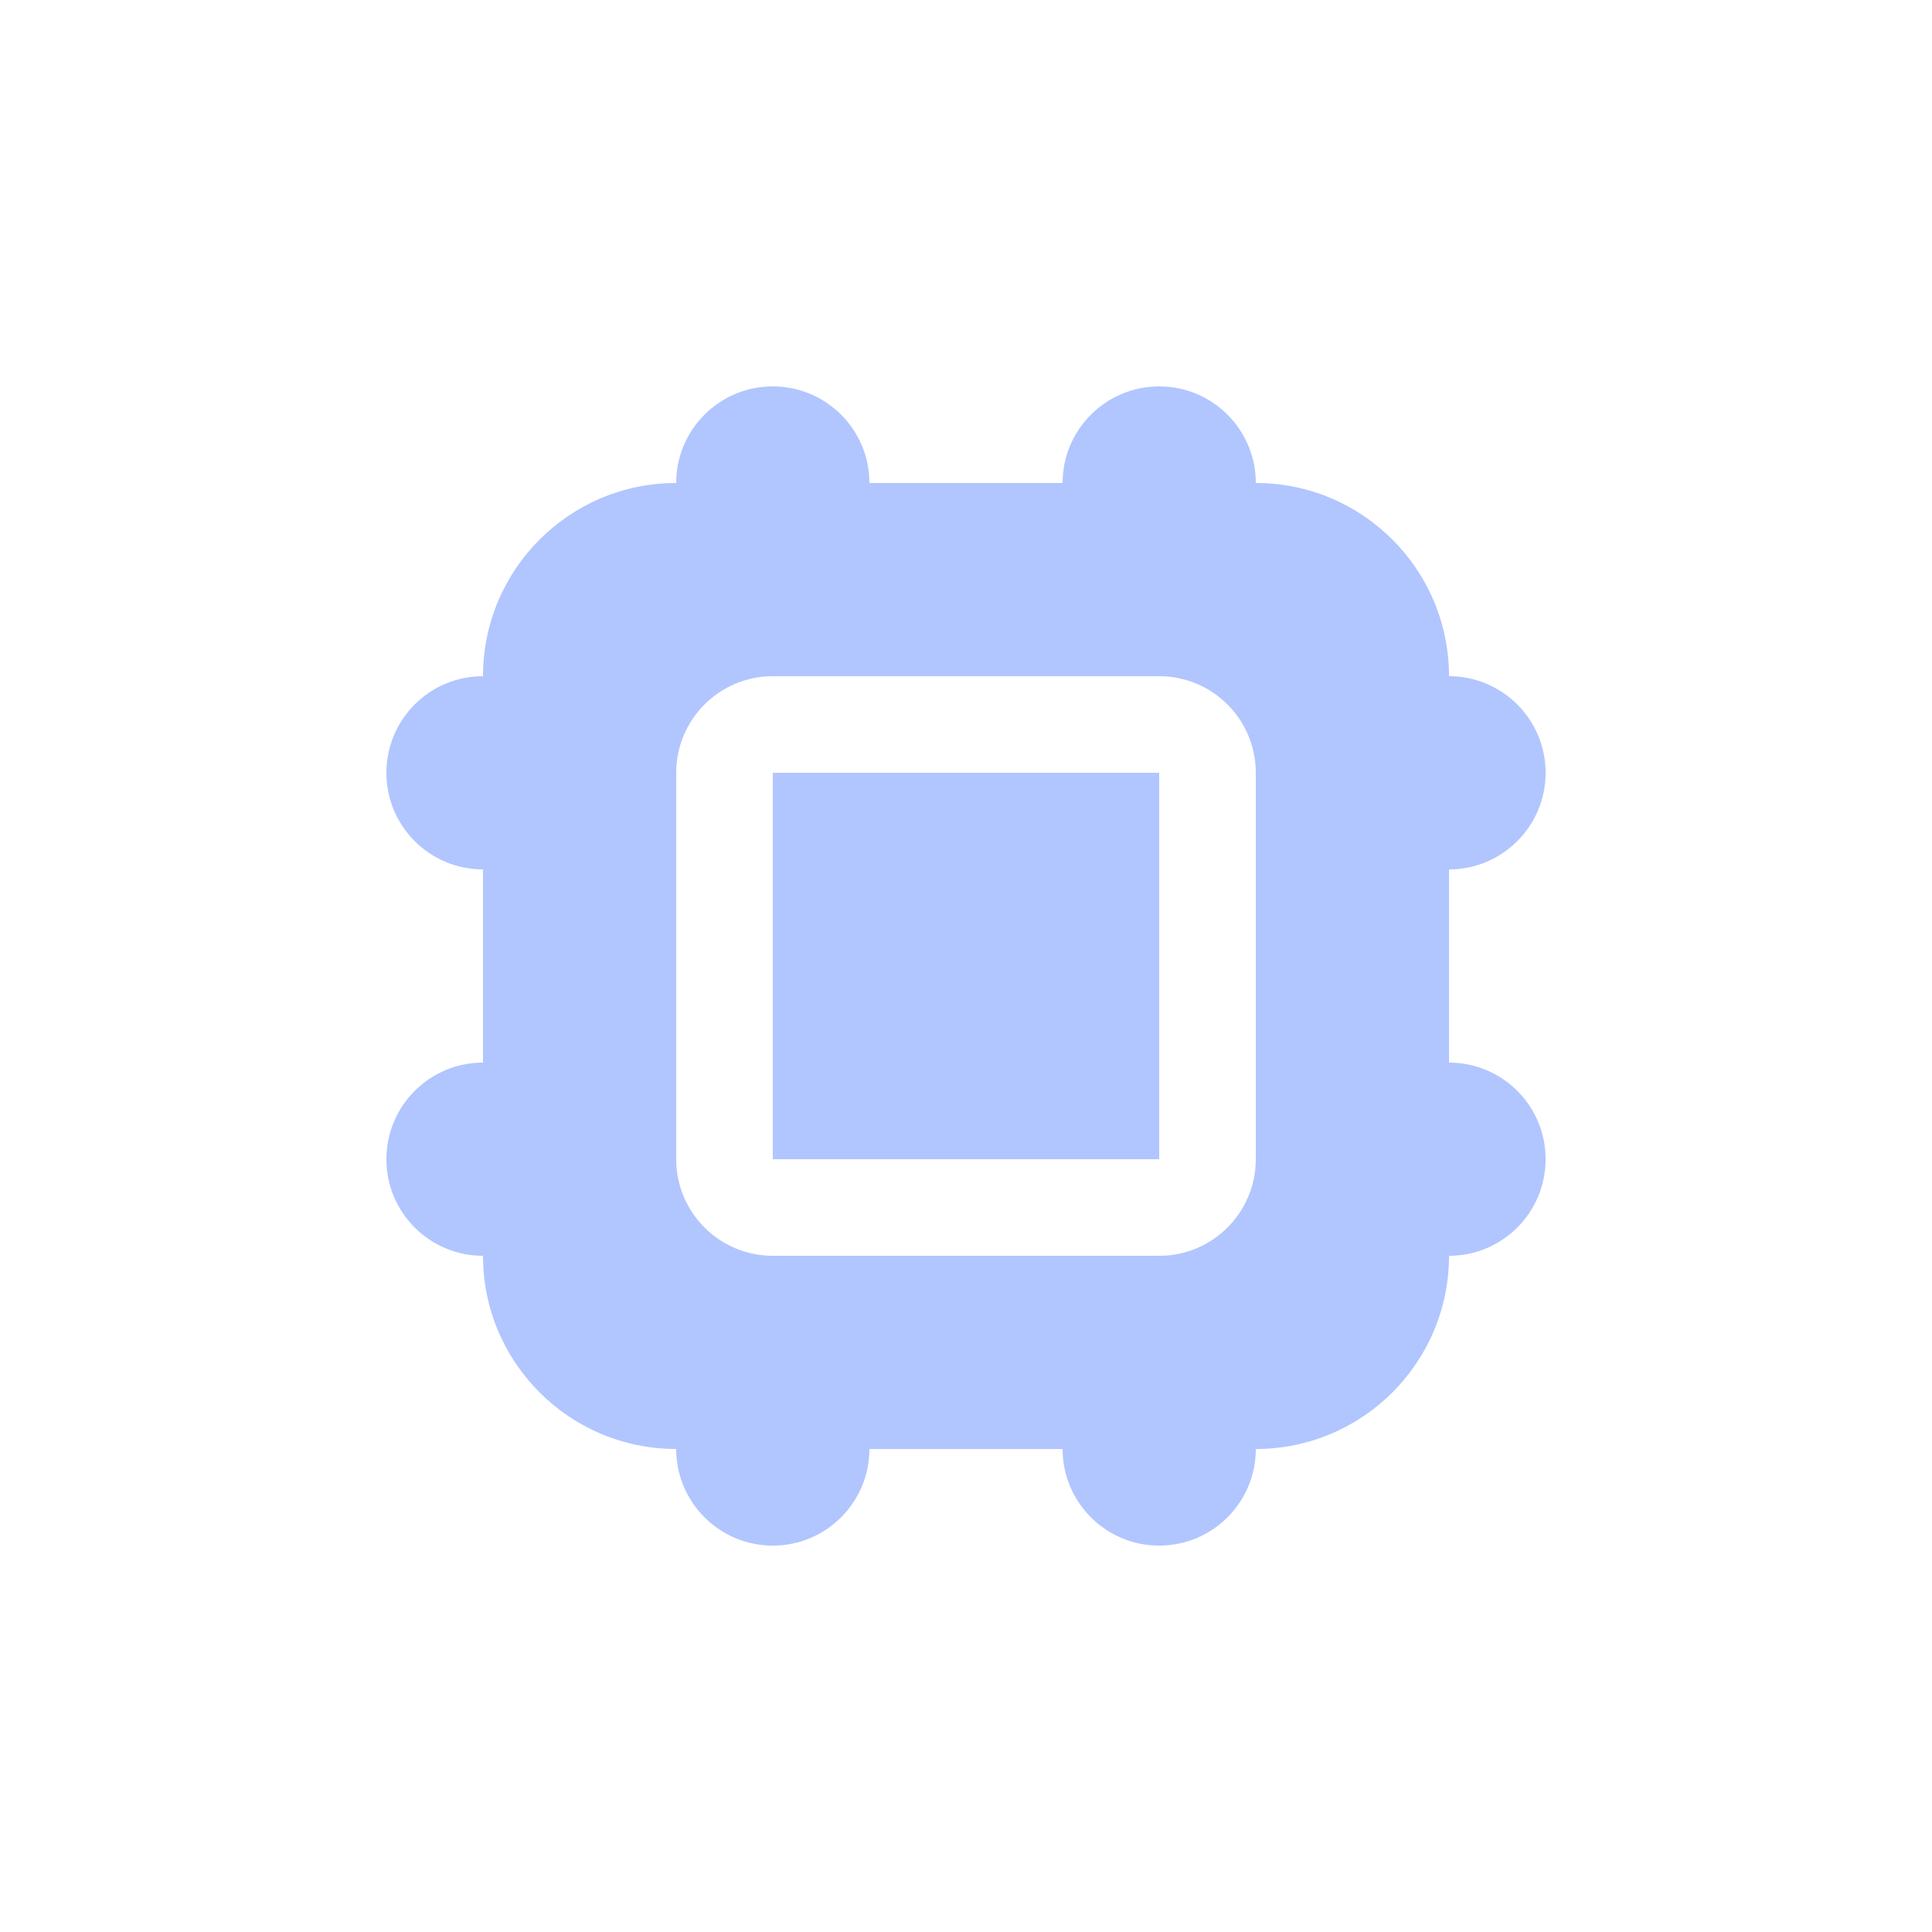
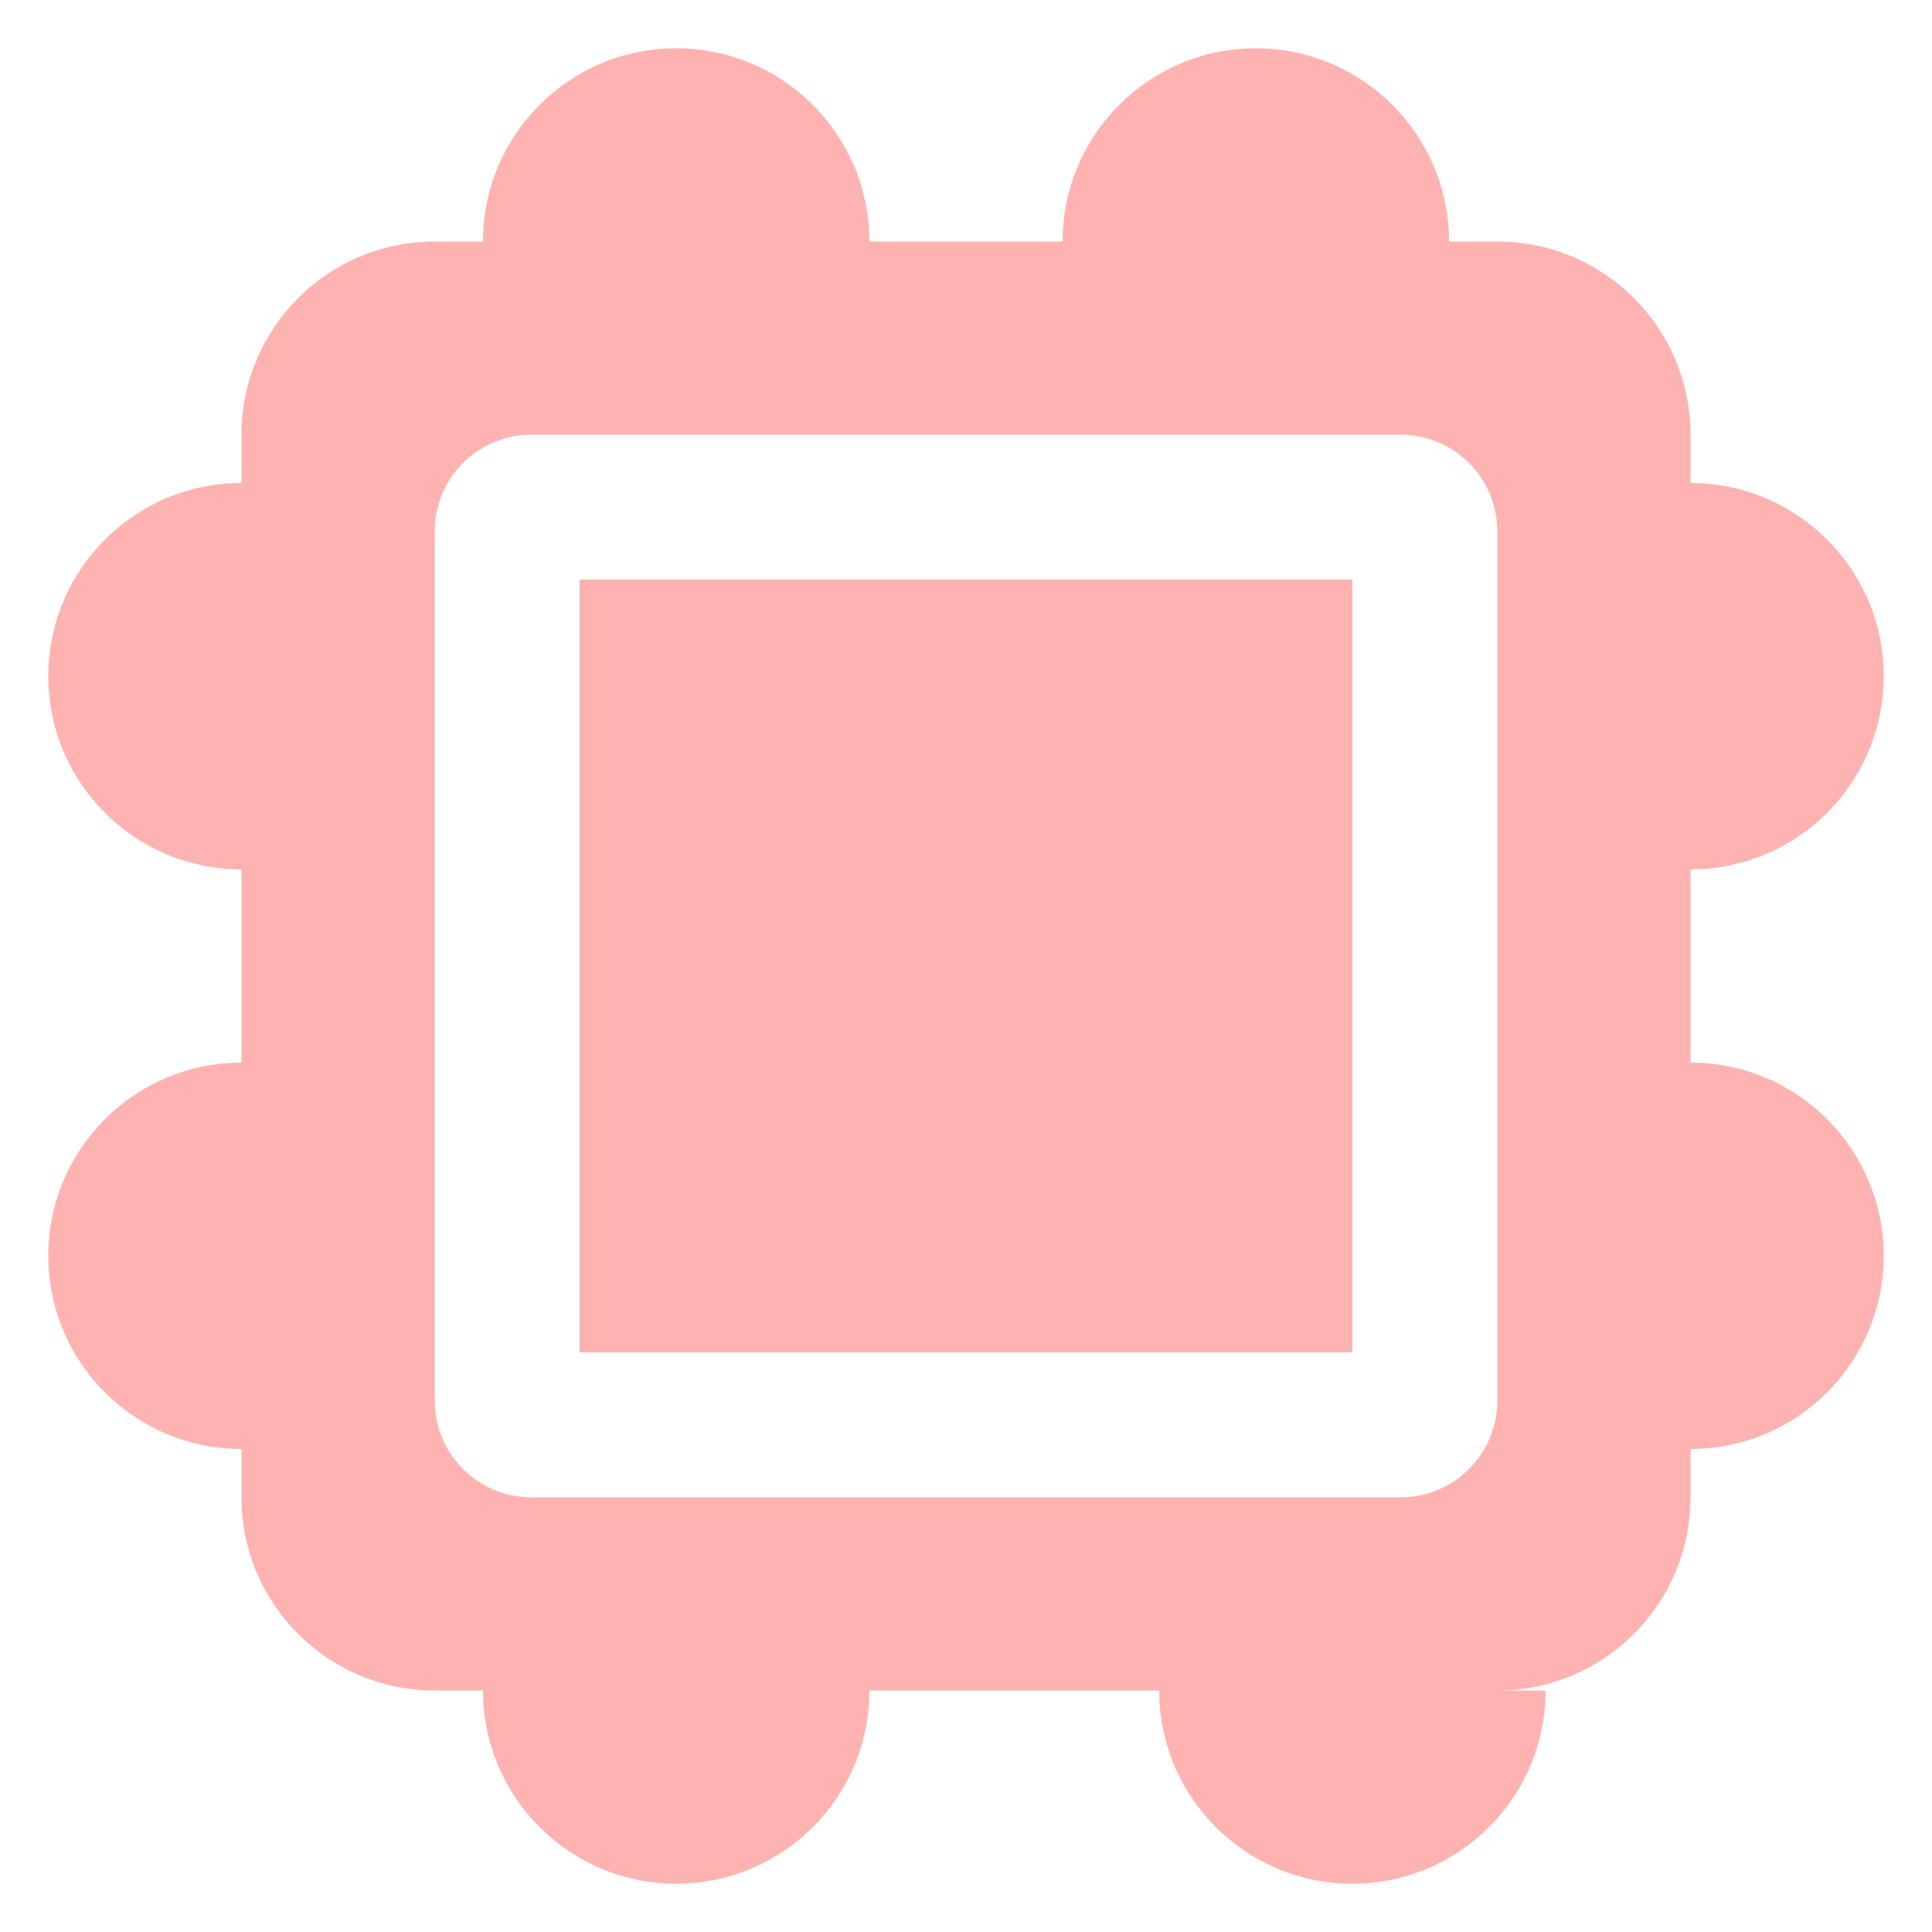
<svg xmlns="http://www.w3.org/2000/svg" viewBox="0 0 200 200">
-   <path d="M70 50 a20,20 0 0 0 -20,20 L50 130 a20,20 0 0 0 20,20 L130 150 a20,20 0 0 0 20,-20 L150 70 a20,20 0 0 0 -20,-20 L70 50 M80 70 L120 70 a10,10 0 0 1 10,10 L130 120 a10,10 0 0 1 -10,10 L80 130 a10,10 0 0 1 -10,-10 L70 80 a10,10 0 0 1 10,-10" fill="#b1c5ff" />
-   <path d="M80 80 L120 80 L120 120 L80 120 L80 80" fill="#b1c5ff" />
-   <path d="M90 50 a10,10 0 0 0 -10,-10 a10,10 0 0 0 -10,10 M130 50 a10,10 0 0 0 -10,-10 a10,10 0 0 0 -10,10 M150 90 a10,10 0 0 0 10,-10 a10,10 0 0 0 -10,-10 M150 130 a10,10 0 0 0 10,-10 a10,10 0 0 0 -10,-10 M110 150 a10,10 0 0 0 10,10 a10,10 0 0 0 10,-10 M70 150 a10,10 0 0 0 10,10 a10,10 0 0 0 10,-10 M50 70 a10,10 0 0 0 -10,10 a10,10 0 0 0 10,10 M50 110 a10,10 0 0 0 -10,10 a10,10 0 0 0 10,10" fill="#b1c5ff" />
+   <path d="M45 25 a20,20 0 0 0 -20,20 L25 155 a20,20 0 0 0 20,20 L155 175 a20,20 0 0 0 20,-20 L175 45 a20,20 0 0 0 -20,-20 L45 25 M55 45 L145 45 a10,10 0 0 1 10,10 L155 145 a10,10 0 0 1 -10,10 L55 155 a10,10 0 0 1 -10,-10 L45 55 a10,10 0 0 1 10,-10 M90 25 a20,20 0 0 0 -20,-20 a20,20 0 0 0 -20,20 M150 25 a20,20 0 0 0 -20,-20 a20,20 0 0 0 -20,20 M175 90 a20,20 0 0 0 20,-20 a20,20 0 0 0 -20,-20 M175 150 a20,20 0 0 0 20,-20 a20,20 0 0 0 -20,-20 M120 175 a20,20 0 0 0 20,20 a20,20 0 0 0 20,-20 M50 175 a20,20 0 0 0 20,20 a20,20 0 0 0 20,-20 M25 50 a20,20 0 0 0 -20,20 a20,20 0 0 0 20,20 M25 110 a20,20 0 0 0 -20,20 a20,20 0 0 0 20,20 M60 60 L140 60 L140 140 L60 140 L60 60" fill="#ffb3b1" />
</svg>
